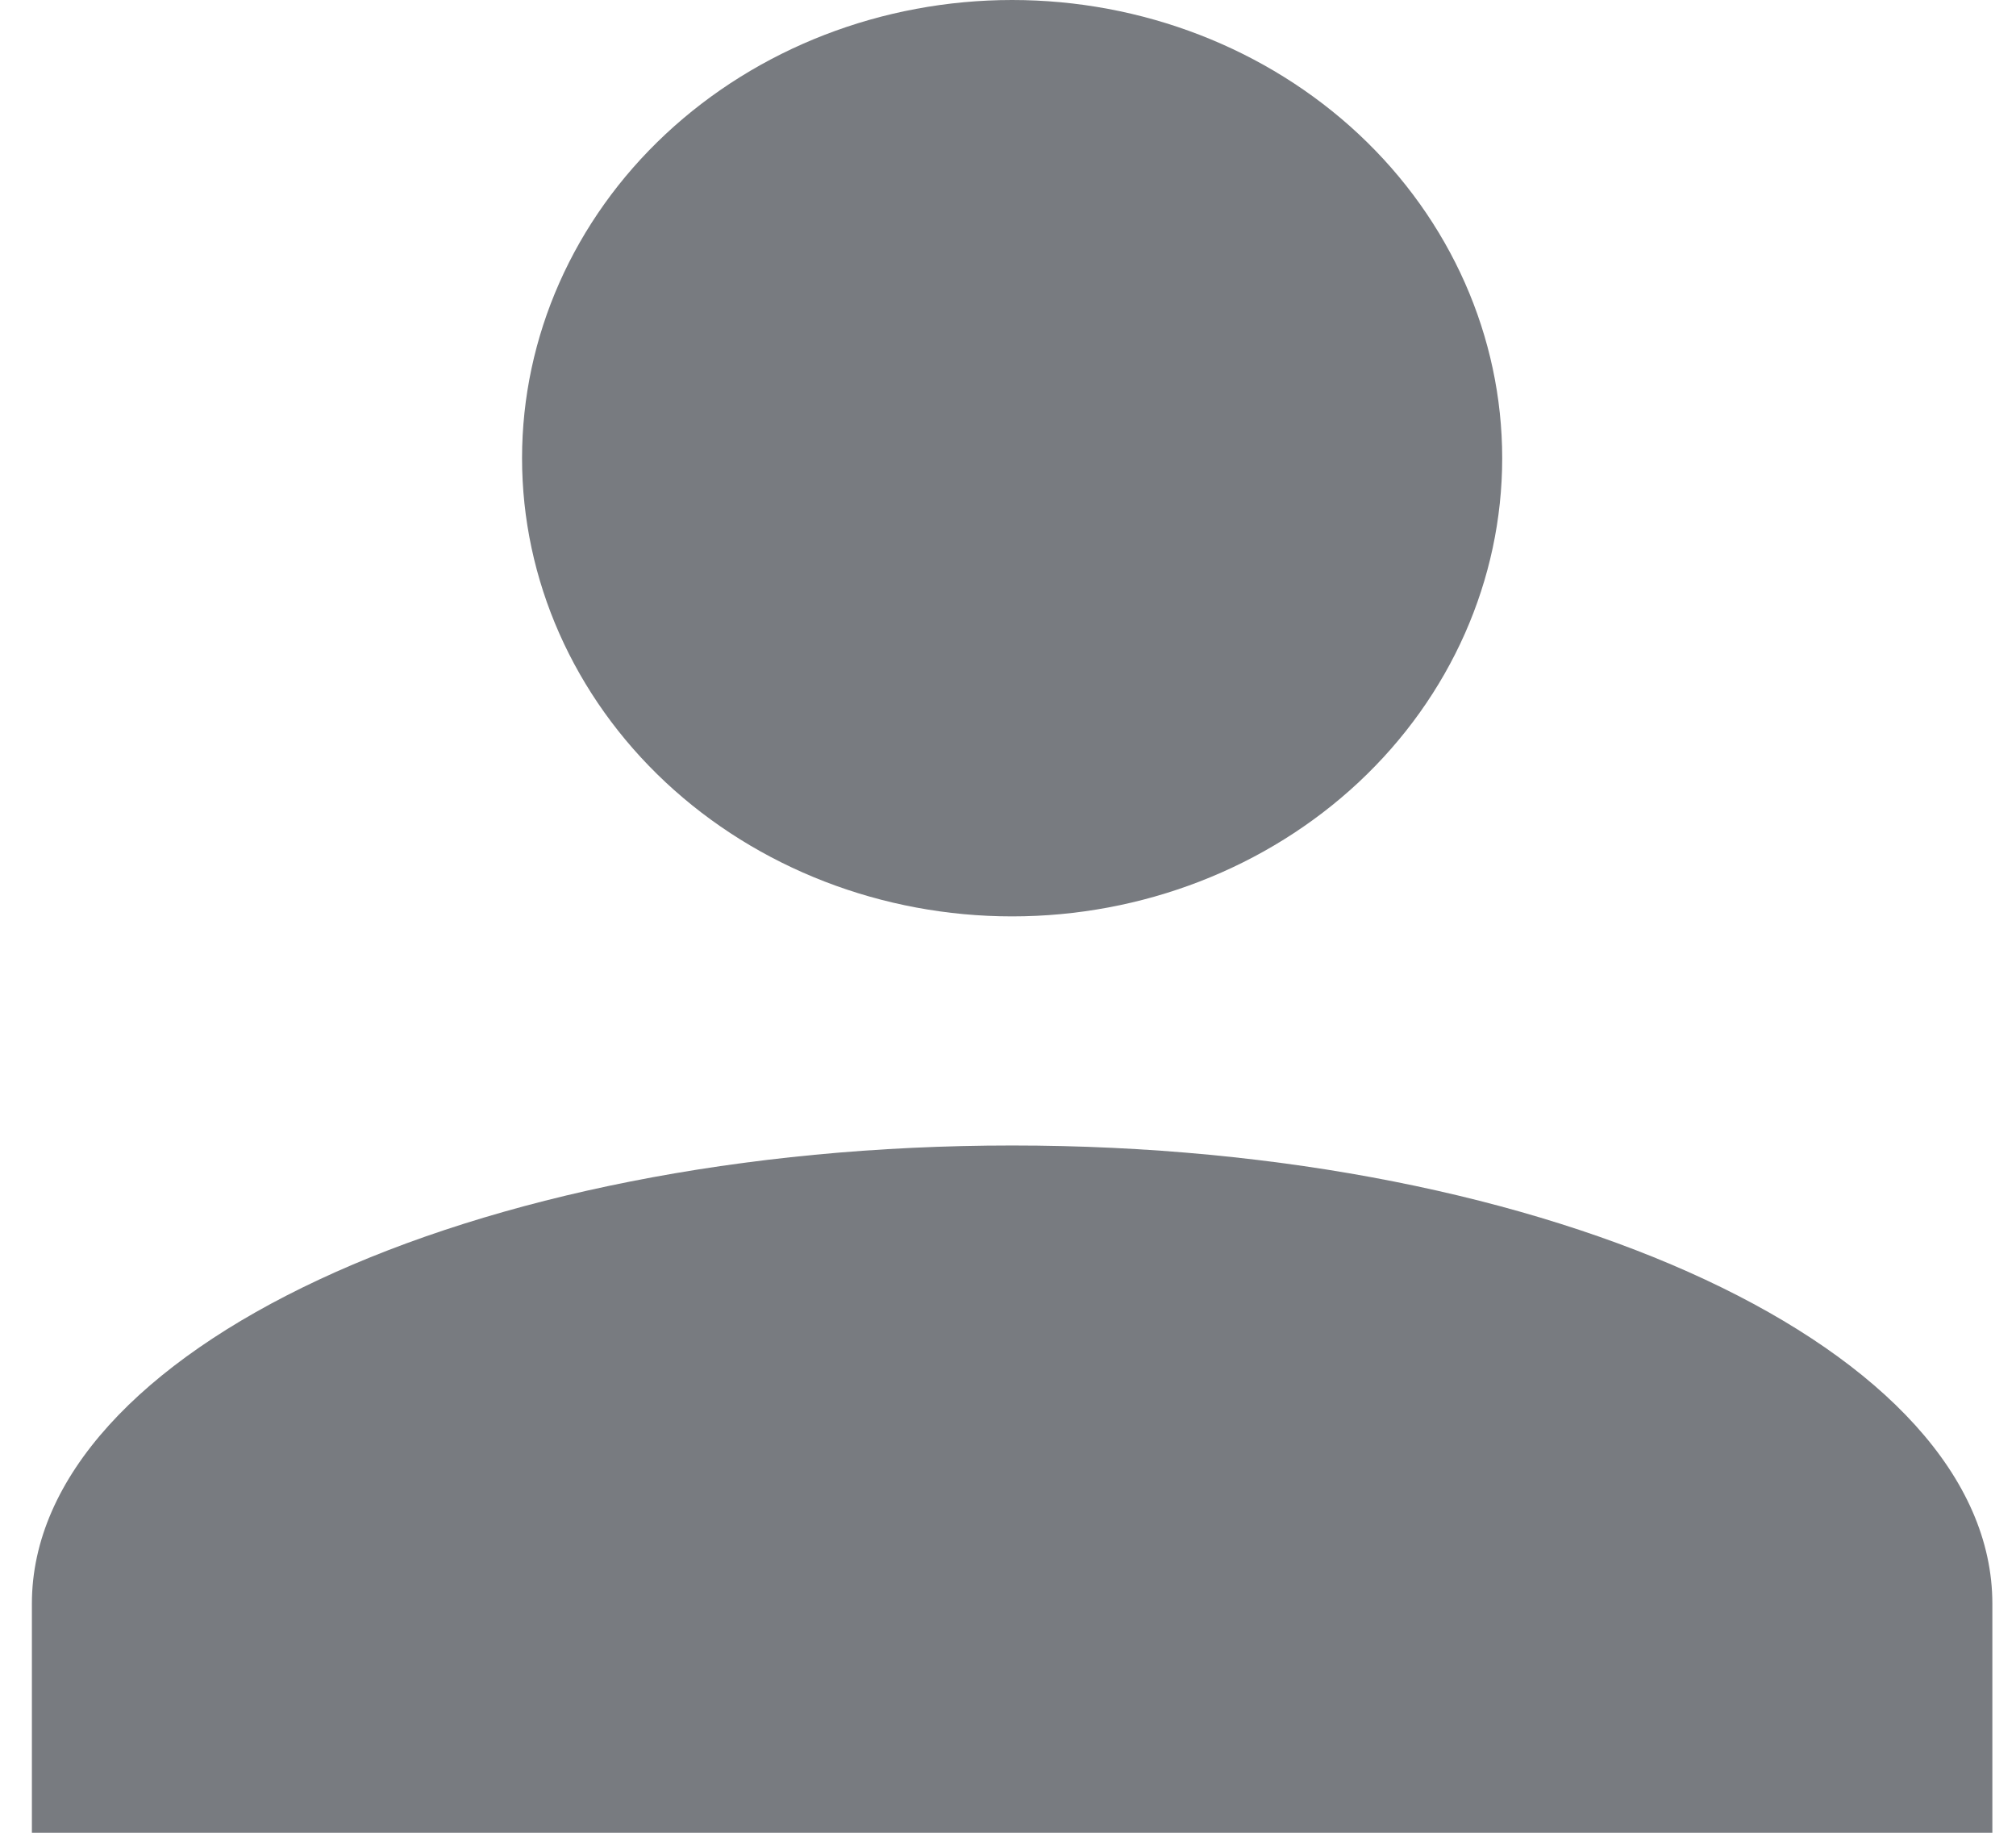
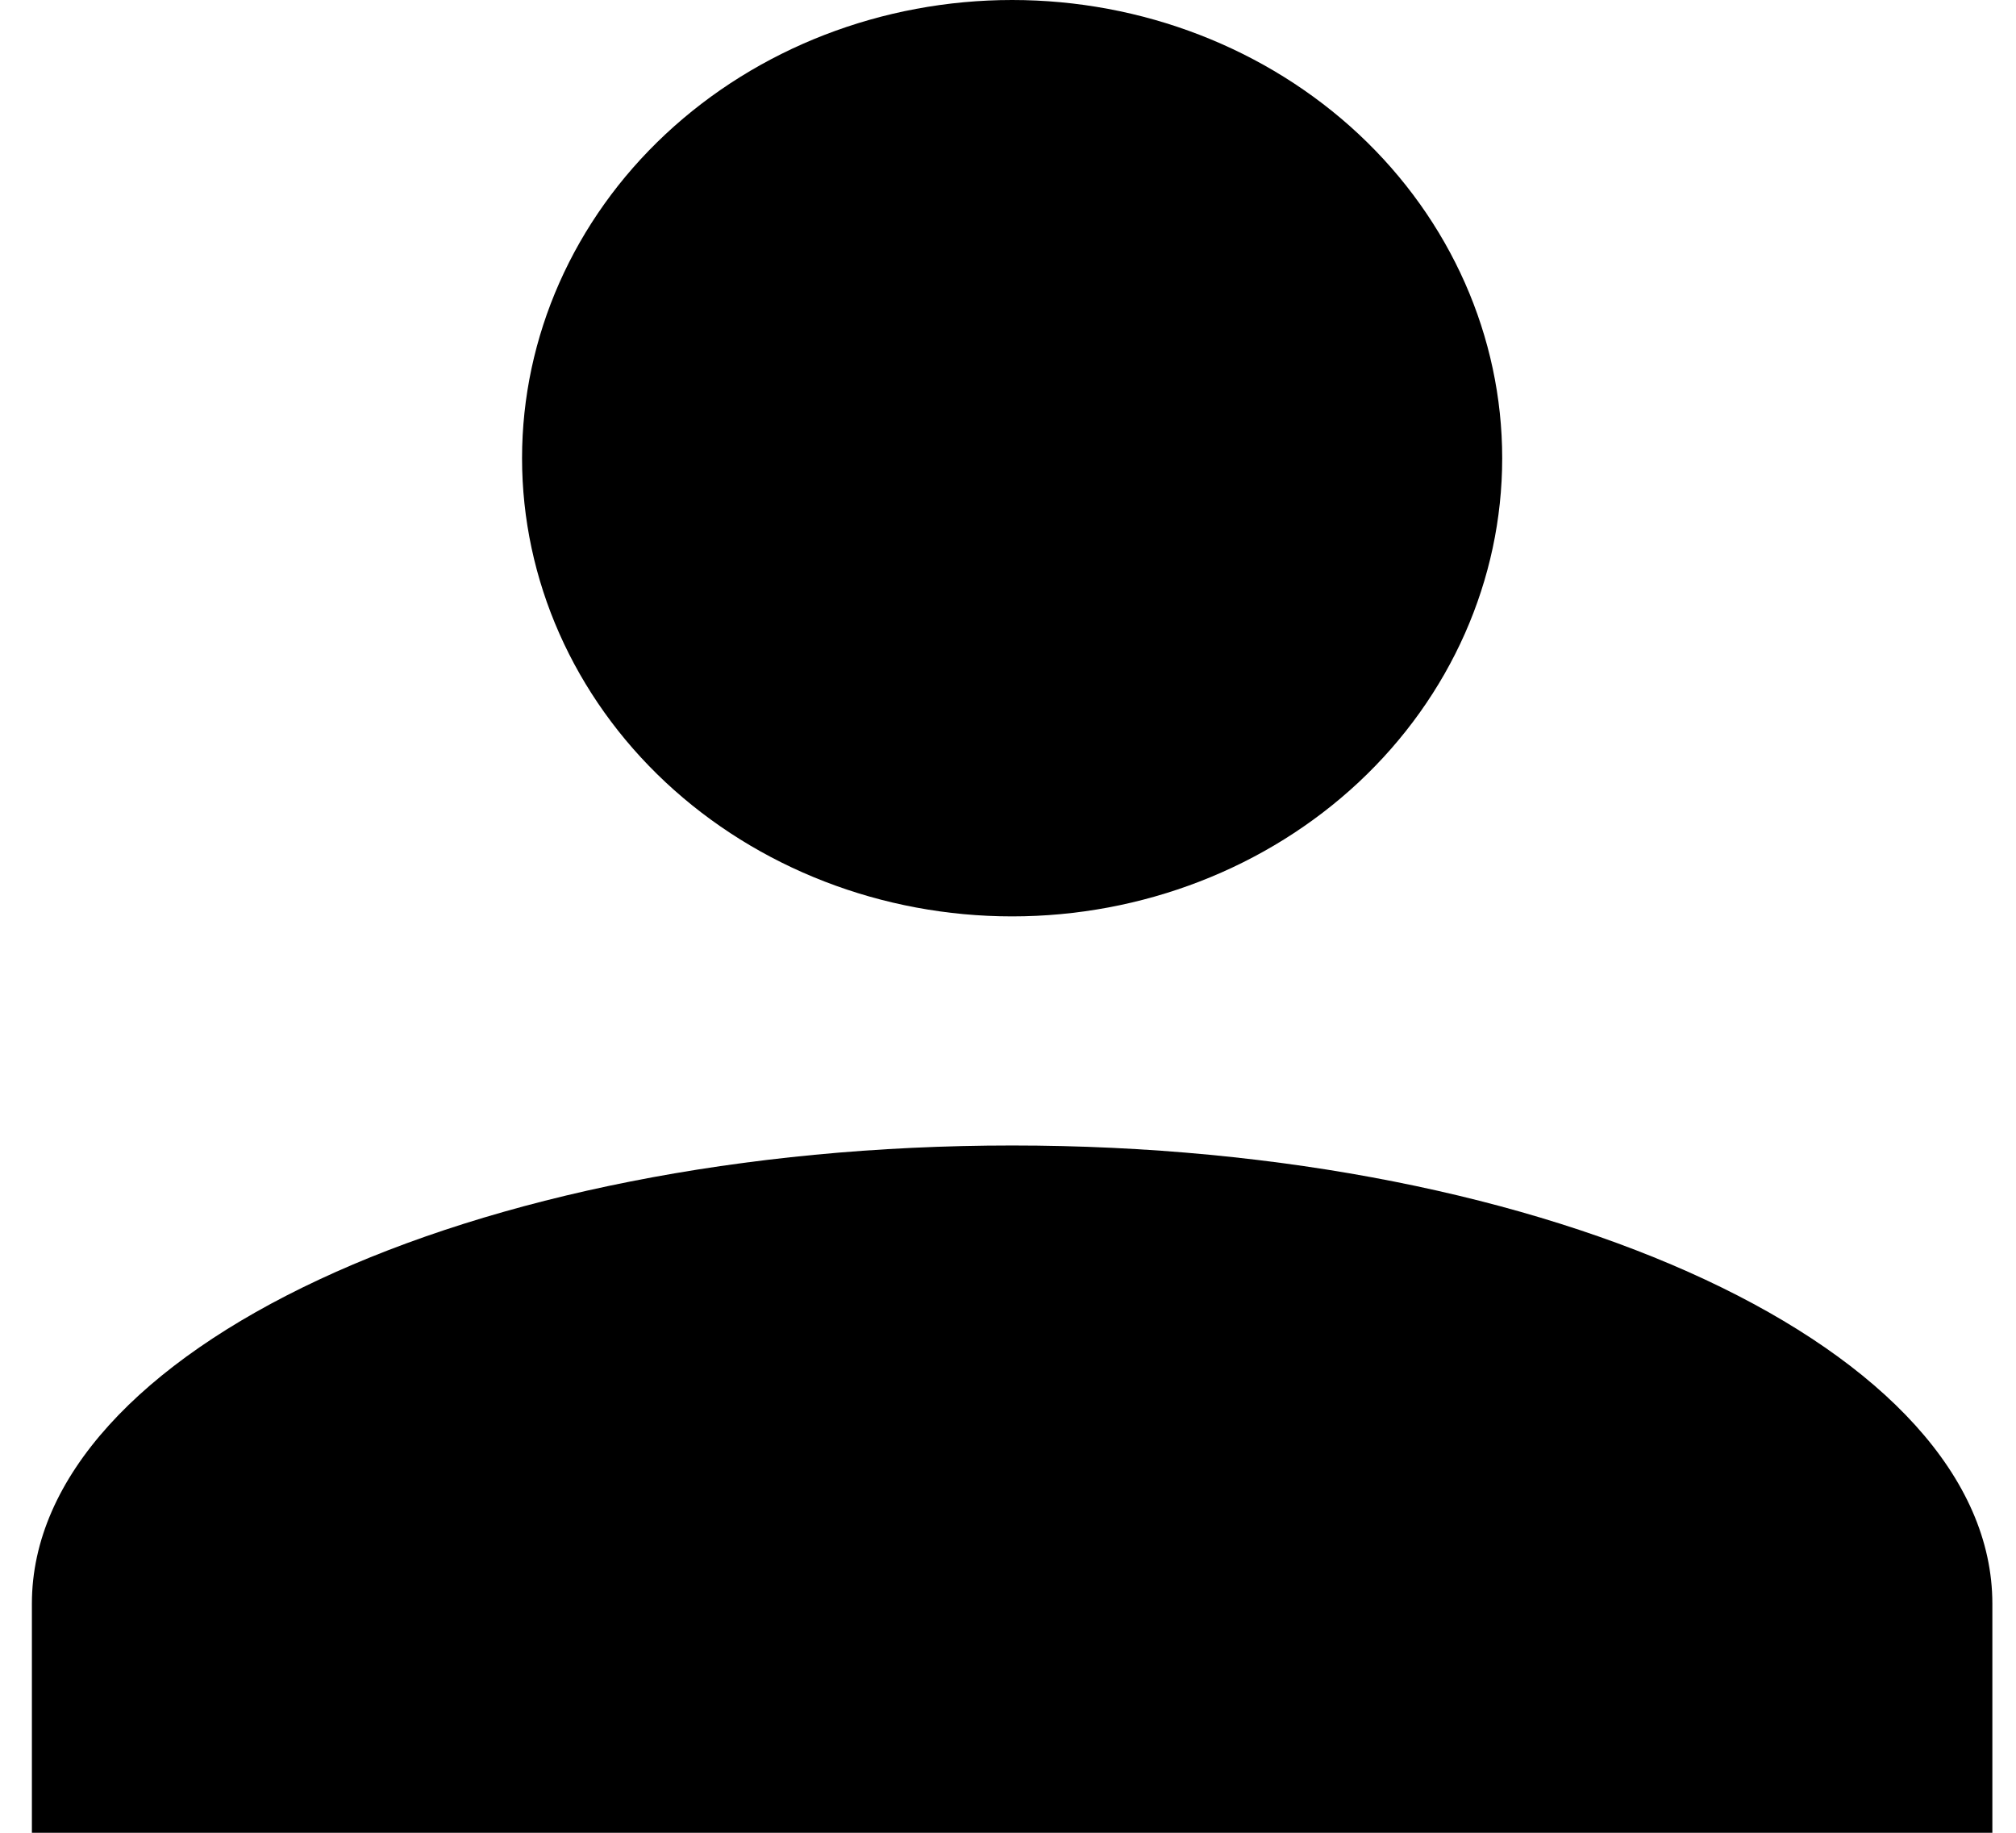
<svg xmlns="http://www.w3.org/2000/svg" width="22" height="20" viewBox="0 0 22 20" fill="none">
-   <path d="M11.045 0C12.463 0 13.824 0.527 14.827 1.464C15.83 2.402 16.393 3.674 16.393 5C16.393 6.326 15.83 7.598 14.827 8.536C13.824 9.473 12.463 10 11.045 10C9.626 10 8.266 9.473 7.263 8.536C6.26 7.598 5.697 6.326 5.697 5C5.697 3.674 6.26 2.402 7.263 1.464C8.266 0.527 9.626 0 11.045 0ZM11.045 12.5C16.955 12.5 21.742 14.738 21.742 17.5V20H0.348V17.5C0.348 14.738 5.135 12.5 11.045 12.5Z" fill="#787B80" />
+   <path d="M11.045 0C12.463 0 13.824 0.527 14.827 1.464C15.83 2.402 16.393 3.674 16.393 5C16.393 6.326 15.83 7.598 14.827 8.536C13.824 9.473 12.463 10 11.045 10C9.626 10 8.266 9.473 7.263 8.536C6.26 7.598 5.697 6.326 5.697 5C5.697 3.674 6.26 2.402 7.263 1.464C8.266 0.527 9.626 0 11.045 0ZM11.045 12.5C16.955 12.5 21.742 14.738 21.742 17.5V20H0.348V17.5C0.348 14.738 5.135 12.5 11.045 12.5Z" fill="currentColor" />
</svg>
